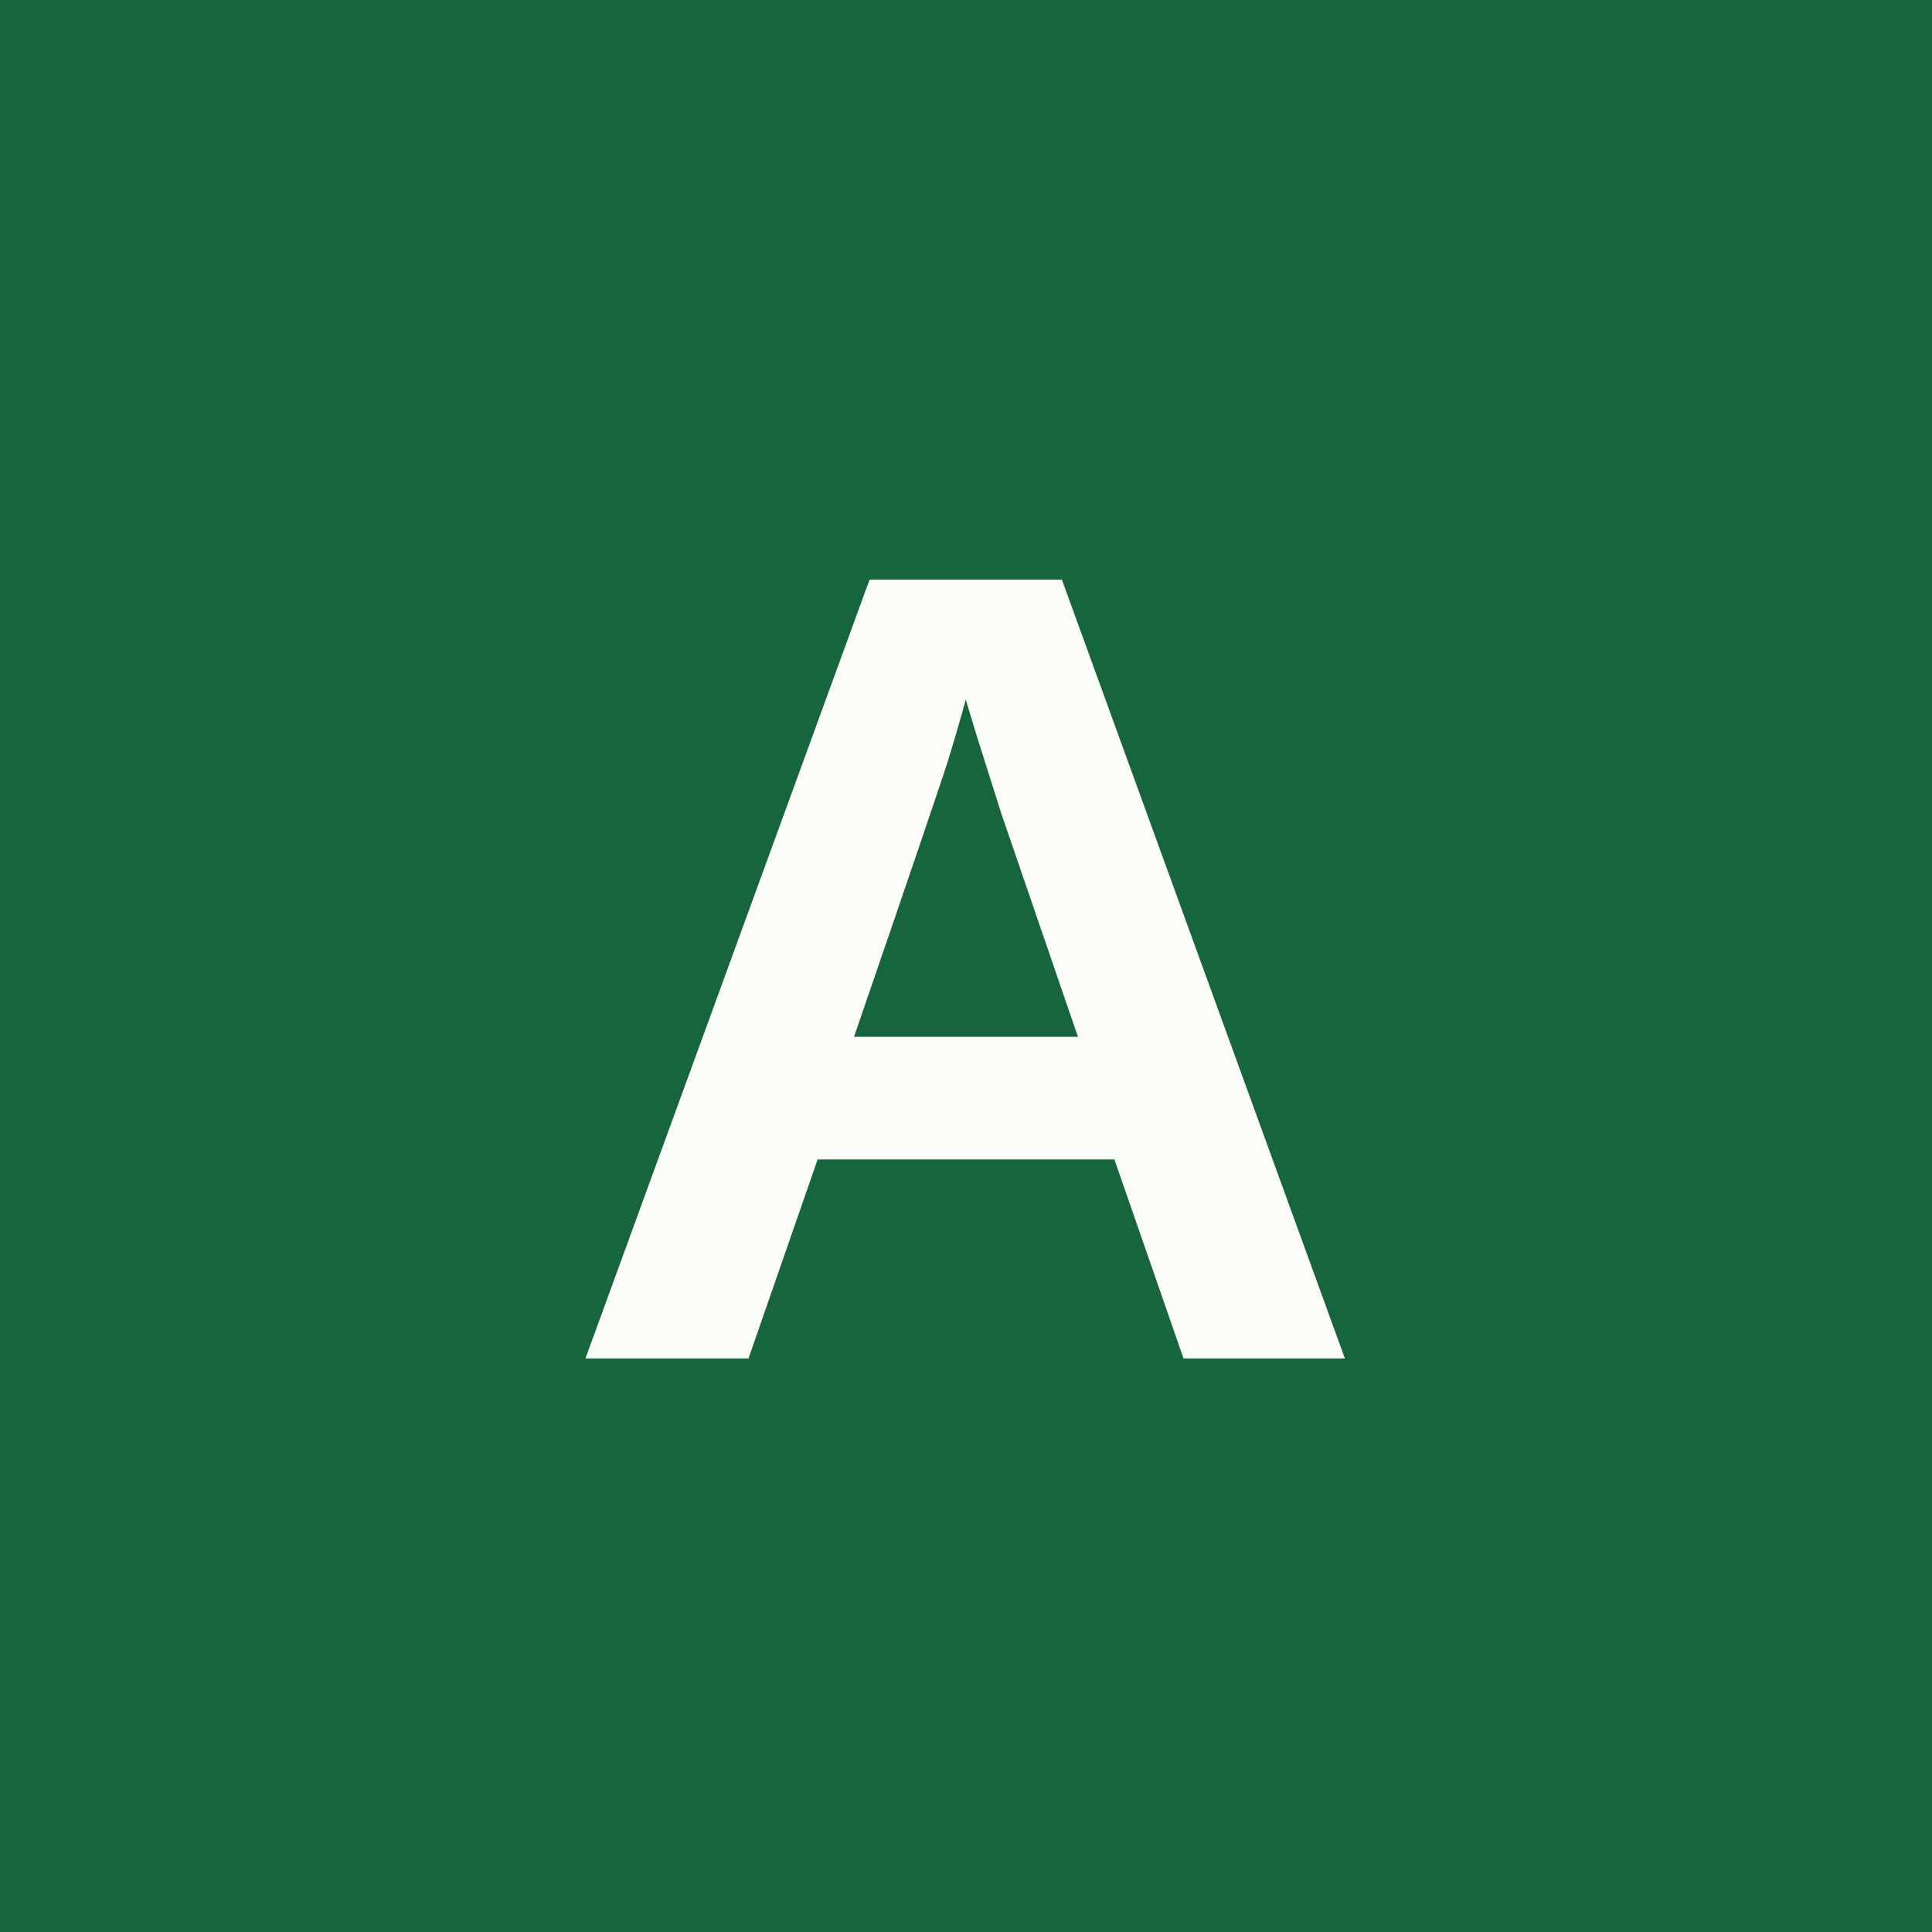
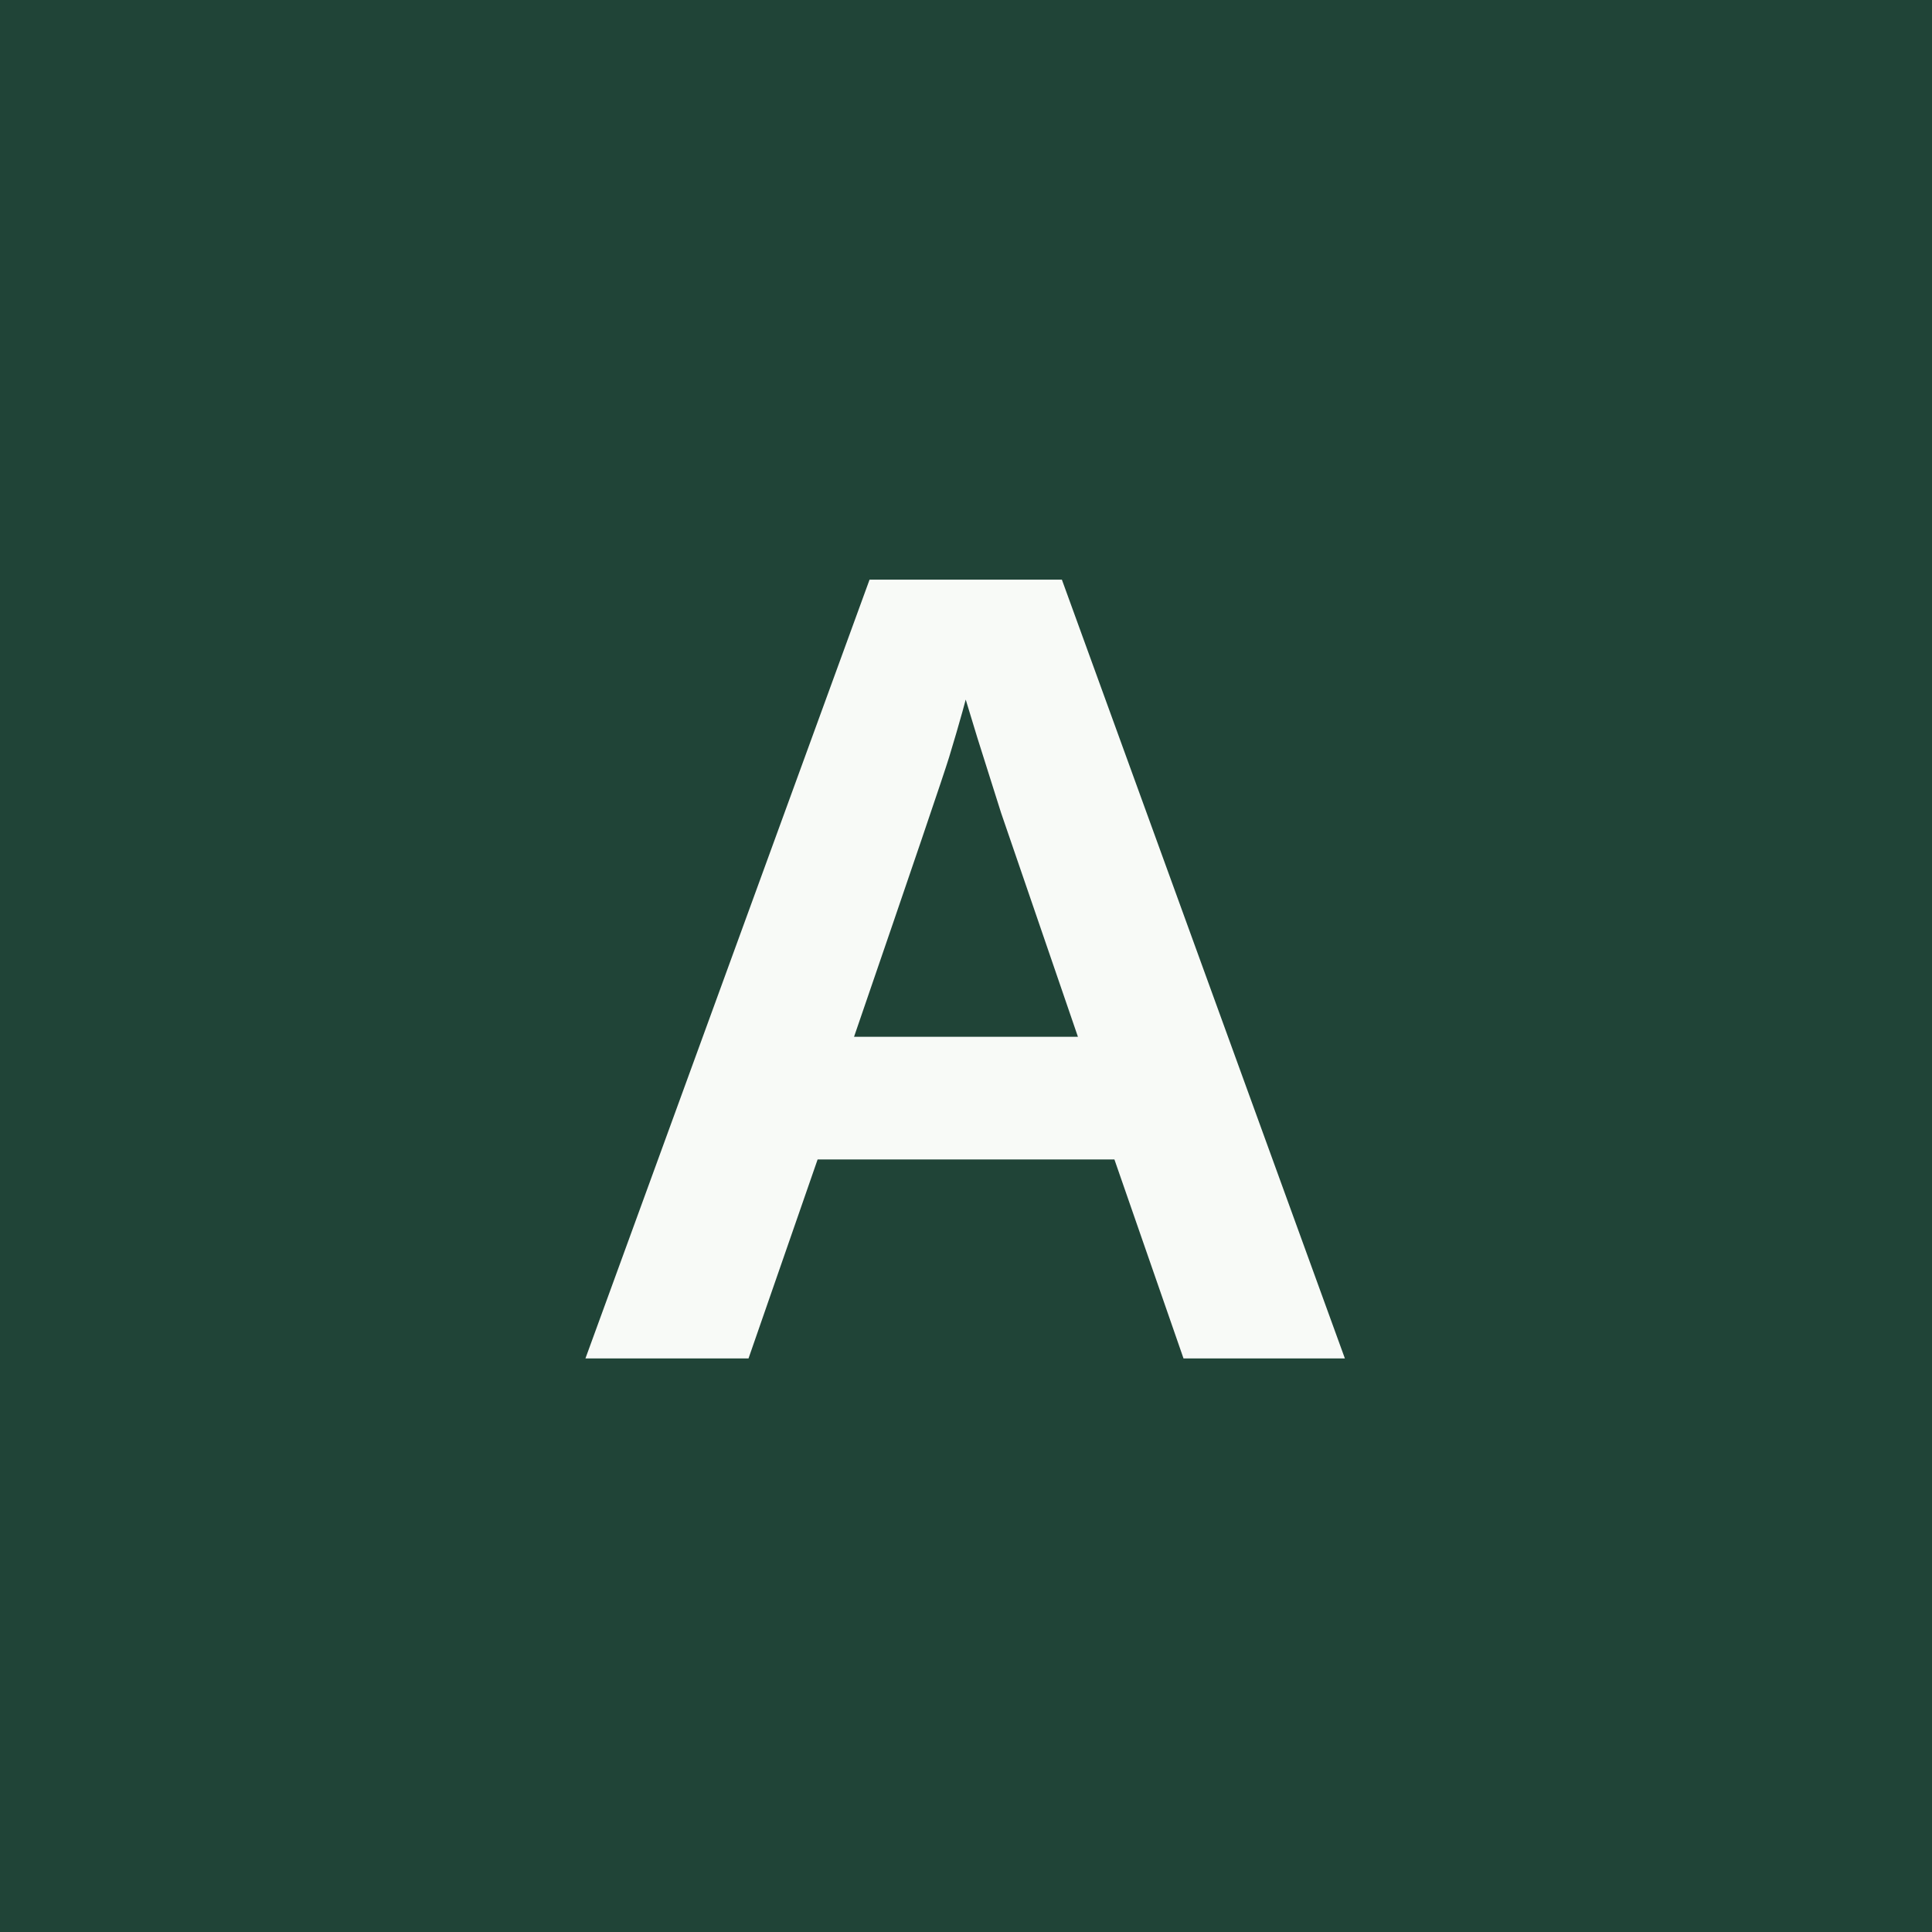
<svg xmlns="http://www.w3.org/2000/svg" viewBox="0 0 512 512">
-   <rect width="512" height="512" fill="#17653c" />
-   <text x="256" y="256" fill="#fcfcf9" font-family="Arial, Helvetica, sans-serif" font-weight="700" font-size="300" text-anchor="middle" dominant-baseline="central">A</text>
+   <rect width="512" height="512" fill="#204437" />
+   <text x="256" y="256" fill="#f8faf7" font-family="Arial, Helvetica, sans-serif" font-weight="700" font-size="300" text-anchor="middle" dominant-baseline="central">A</text>
</svg>
